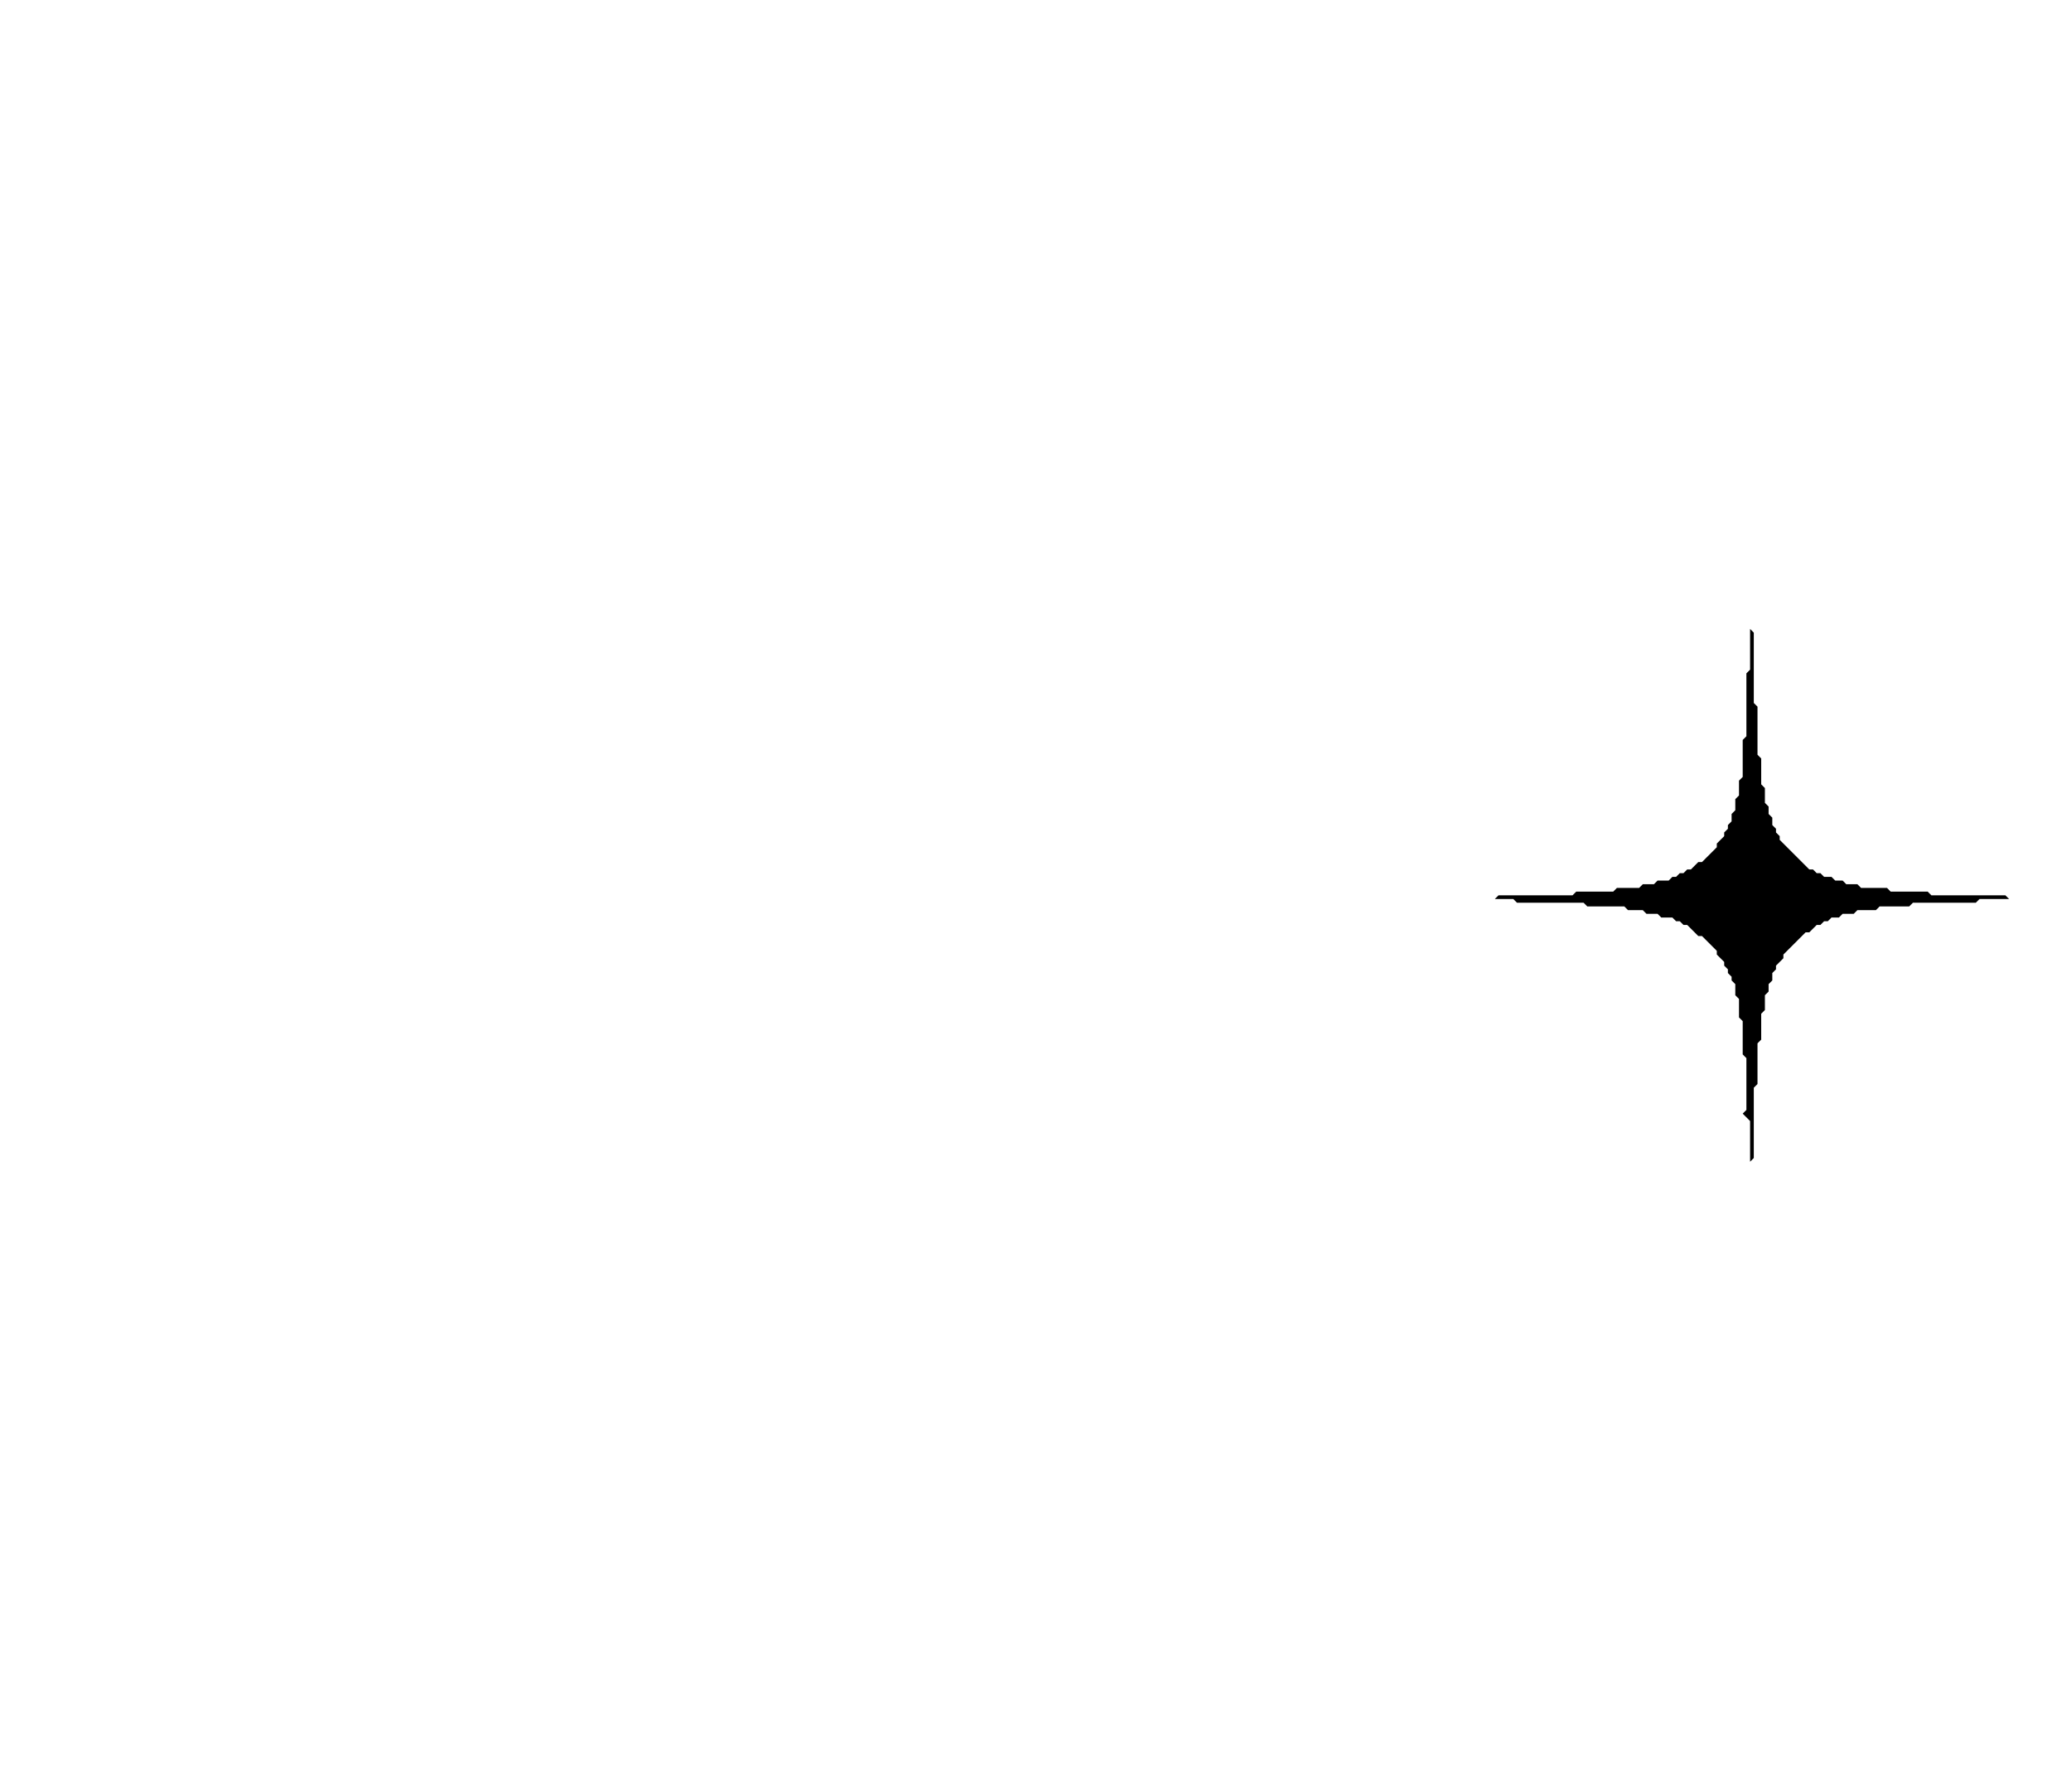
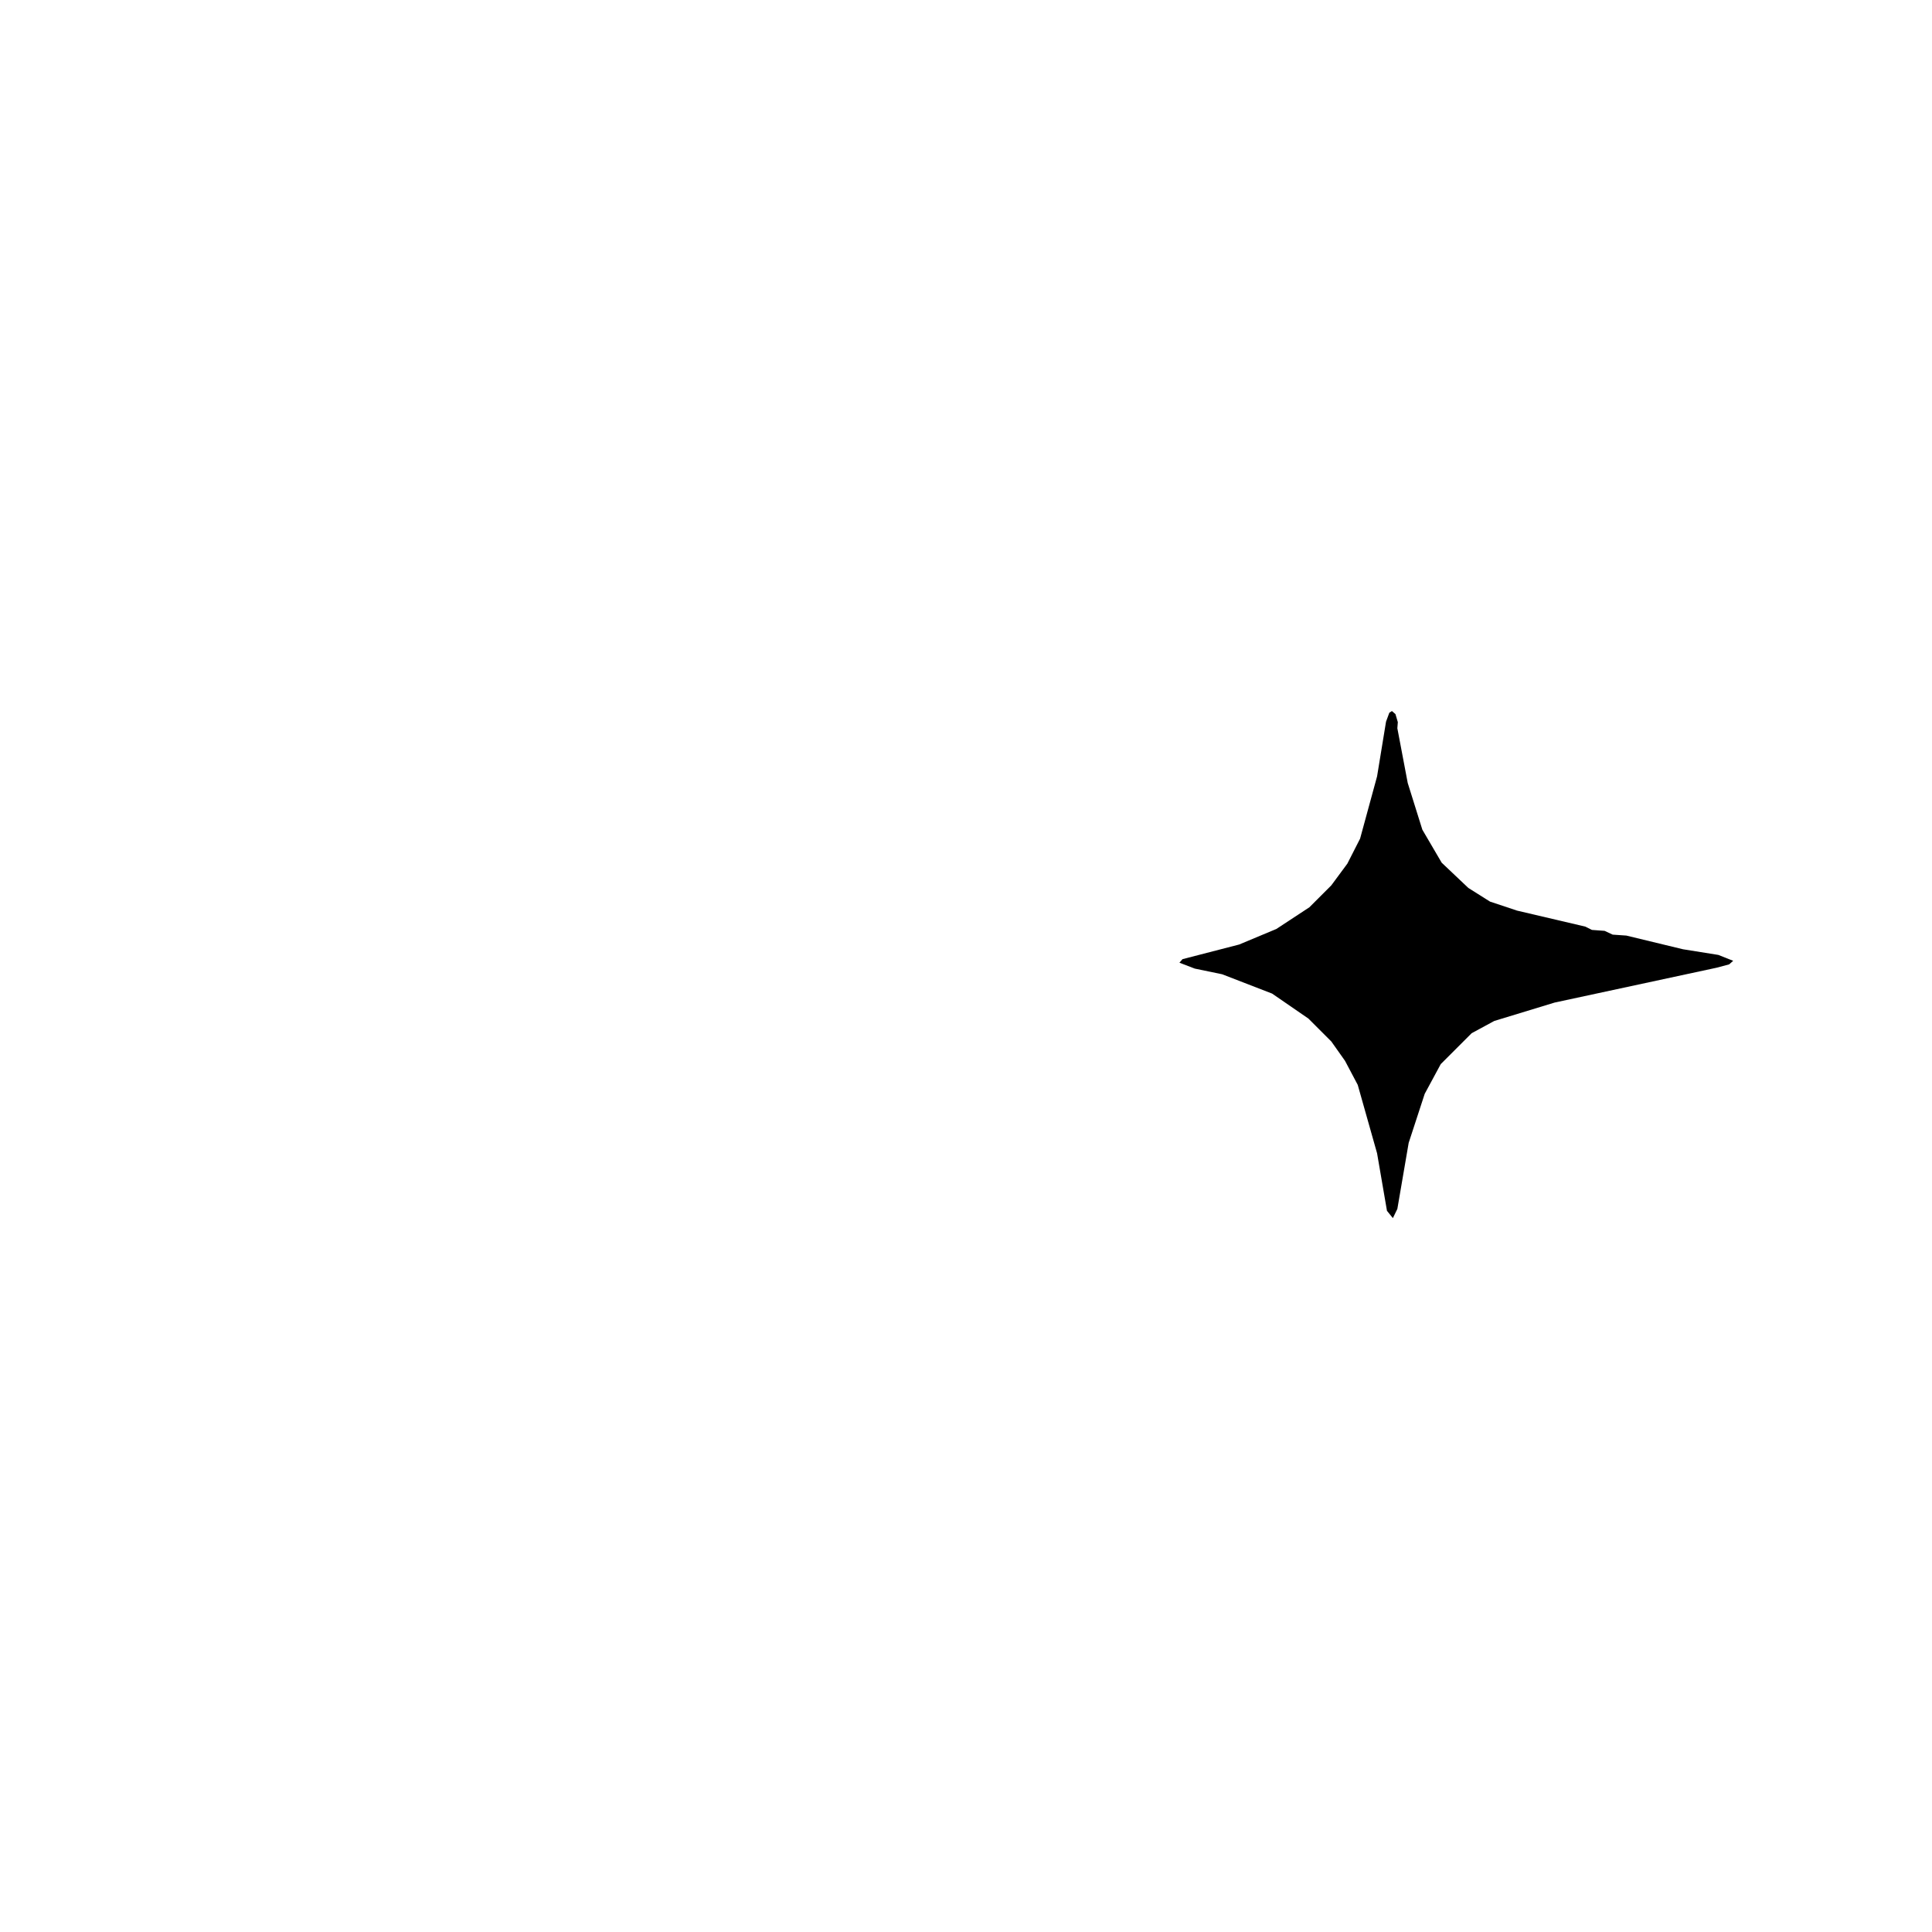
- <svg xmlns="http://www.w3.org/2000/svg" width="560" height="480" viewBox="0 0 560 480">
-   <path d="M 473 161 L 473 162 L 473 163 L 473 164 L 473 165 L 473 166 L 473 167 L 473 168 L 473 169 L 473 170 L 473 171 L 473 172 L 473 173 L 473 174 L 473 175 L 473 176 L 473 177 L 473 178 L 473 179 L 473 180 L 473 181 L 472 182 L 472 183 L 472 184 L 472 185 L 472 186 L 472 187 L 472 188 L 472 189 L 472 190 L 472 191 L 472 192 L 472 193 L 472 194 L 472 195 L 472 196 L 472 197 L 472 198 L 472 199 L 471 200 L 471 201 L 471 202 L 471 203 L 471 204 L 471 205 L 471 206 L 471 207 L 471 208 L 471 209 L 471 210 L 470 211 L 470 212 L 470 213 L 470 214 L 470 215 L 469 216 L 469 217 L 469 218 L 469 219 L 468 220 L 468 221 L 468 222 L 467 223 L 467 224 L 466 225 L 466 226 L 465 227 L 464 228 L 464 229 L 463 230 L 462 231 L 461 232 L 460 233 L 459 233 L 458 234 L 457 235 L 456 235 L 455 236 L 454 236 L 453 237 L 452 237 L 451 238 L 450 238 L 449 238 L 448 238 L 447 239 L 446 239 L 445 239 L 444 239 L 443 240 L 442 240 L 441 240 L 440 240 L 439 240 L 438 240 L 437 240 L 436 241 L 435 241 L 434 241 L 433 241 L 432 241 L 431 241 L 430 241 L 429 241 L 428 241 L 427 241 L 426 241 L 425 242 L 424 242 L 423 242 L 422 242 L 421 242 L 420 242 L 419 242 L 418 242 L 417 242 L 416 242 L 415 242 L 414 242 L 413 242 L 412 242 L 411 242 L 410 242 L 409 242 L 408 242 L 407 242 L 406 242 L 405 242 L 404 243 L 403 243 L 402 243 L 401 243 L 400 243 L 399 243 L 398 243 L 397 243 L 396 243 L 395 243 L 394 243 L 393 243 L 392 243 L 391 243 L 390 243 L 389 243 L 388 243 L 389 243 L 390 243 L 391 243 L 392 243 L 393 243 L 394 243 L 395 243 L 396 243 L 397 243 L 398 243 L 399 243 L 400 243 L 401 243 L 402 243 L 403 243 L 404 243 L 405 243 L 406 243 L 407 243 L 408 243 L 409 243 L 410 244 L 411 244 L 412 244 L 413 244 L 414 244 L 415 244 L 416 244 L 417 244 L 418 244 L 419 244 L 420 244 L 421 244 L 422 244 L 423 244 L 424 244 L 425 244 L 426 244 L 427 244 L 428 244 L 429 245 L 430 245 L 431 245 L 432 245 L 433 245 L 434 245 L 435 245 L 436 245 L 437 245 L 438 245 L 439 245 L 440 246 L 441 246 L 442 246 L 443 246 L 444 246 L 445 247 L 446 247 L 447 247 L 448 247 L 449 248 L 450 248 L 451 248 L 452 248 L 453 249 L 454 249 L 455 250 L 456 250 L 457 251 L 458 252 L 459 253 L 460 253 L 461 254 L 462 255 L 463 256 L 464 257 L 464 258 L 465 259 L 466 260 L 466 261 L 467 262 L 467 263 L 468 264 L 468 265 L 469 266 L 469 267 L 469 268 L 469 269 L 470 270 L 470 271 L 470 272 L 470 273 L 470 274 L 470 275 L 471 276 L 471 277 L 471 278 L 471 279 L 471 280 L 471 281 L 471 282 L 471 283 L 471 284 L 471 285 L 472 286 L 472 287 L 472 288 L 472 289 L 472 290 L 472 291 L 472 292 L 472 293 L 472 294 L 472 295 L 472 296 L 472 297 L 472 298 L 472 299 L 472 300 L 471 301 L 472 302 L 473 303 L 473 304 L 473 305 L 473 306 L 473 307 L 473 308 L 473 309 L 473 310 L 473 311 L 473 312 L 473 313 L 473 314 L 473 315 L 473 316 L 473 317 L 473 318 L 473 319 L 473 320 L 473 321 L 473 322 L 473 321 L 473 320 L 473 319 L 473 318 L 473 317 L 473 316 L 473 315 L 473 314 L 474 313 L 474 312 L 474 311 L 474 310 L 474 309 L 474 308 L 474 307 L 474 306 L 474 305 L 474 304 L 474 303 L 474 302 L 474 301 L 474 300 L 474 299 L 474 298 L 474 297 L 474 296 L 474 295 L 474 294 L 475 293 L 475 292 L 475 291 L 475 290 L 475 289 L 475 288 L 475 287 L 475 286 L 475 285 L 475 284 L 475 283 L 475 282 L 476 281 L 476 280 L 476 279 L 476 278 L 476 277 L 476 276 L 476 275 L 476 274 L 477 273 L 477 272 L 477 271 L 477 270 L 477 269 L 478 268 L 478 267 L 478 266 L 479 265 L 479 264 L 479 263 L 480 262 L 480 261 L 481 260 L 482 259 L 482 258 L 483 257 L 484 256 L 485 255 L 486 254 L 487 253 L 488 252 L 489 252 L 490 251 L 491 250 L 492 250 L 493 249 L 494 249 L 495 248 L 496 248 L 497 248 L 498 247 L 499 247 L 500 247 L 501 247 L 502 246 L 503 246 L 504 246 L 505 246 L 506 246 L 507 246 L 508 245 L 509 245 L 510 245 L 511 245 L 512 245 L 513 245 L 514 245 L 515 245 L 516 245 L 517 244 L 518 244 L 519 244 L 520 244 L 521 244 L 522 244 L 523 244 L 524 244 L 525 244 L 526 244 L 527 244 L 528 244 L 529 244 L 530 244 L 531 244 L 532 244 L 533 244 L 534 244 L 535 243 L 536 243 L 537 243 L 538 243 L 539 243 L 540 243 L 541 243 L 542 243 L 543 243 L 544 243 L 545 243 L 546 243 L 547 243 L 548 243 L 549 243 L 550 243 L 551 243 L 552 243 L 553 243 L 554 243 L 555 243 L 554 243 L 553 243 L 552 243 L 551 243 L 550 243 L 549 243 L 548 243 L 547 243 L 546 243 L 545 243 L 544 243 L 543 243 L 542 242 L 541 242 L 540 242 L 539 242 L 538 242 L 537 242 L 536 242 L 535 242 L 534 242 L 533 242 L 532 242 L 531 242 L 530 242 L 529 242 L 528 242 L 527 242 L 526 242 L 525 242 L 524 242 L 523 242 L 522 242 L 521 241 L 520 241 L 519 241 L 518 241 L 517 241 L 516 241 L 515 241 L 514 241 L 513 241 L 512 241 L 511 241 L 510 240 L 509 240 L 508 240 L 507 240 L 506 240 L 505 240 L 504 240 L 503 240 L 502 239 L 501 239 L 500 239 L 499 239 L 498 238 L 497 238 L 496 238 L 495 237 L 494 237 L 493 237 L 492 236 L 491 236 L 490 235 L 489 235 L 488 234 L 487 233 L 486 232 L 485 231 L 484 230 L 483 229 L 482 228 L 481 227 L 481 226 L 480 225 L 480 224 L 479 223 L 479 222 L 479 221 L 478 220 L 478 219 L 478 218 L 477 217 L 477 216 L 477 215 L 477 214 L 477 213 L 476 212 L 476 211 L 476 210 L 476 209 L 476 208 L 476 207 L 476 206 L 476 205 L 475 204 L 475 203 L 475 202 L 475 201 L 475 200 L 475 199 L 475 198 L 475 197 L 475 196 L 475 195 L 475 194 L 475 193 L 475 192 L 475 191 L 474 190 L 474 189 L 474 188 L 474 187 L 474 186 L 474 185 L 474 184 L 474 183 L 474 182 L 474 181 L 474 180 L 474 179 L 474 178 L 474 177 L 474 176 L 474 175 L 474 174 L 474 173 L 474 172 L 474 171 L 473 170 L 473 169 L 473 168 L 473 167 L 473 166 L 473 165 L 473 164 L 473 163 L 473 162 Z" fill="currentColor" />
+ <svg xmlns="http://www.w3.org/2000/svg" viewBox="0 0 4096 4096">
+   <path fill="currentColor" d="M 2953 2582.5 L 2940.5 2567 L 2919.5 2445 L 2878.5 2300 L 2851.5 2249 L 2822.5 2208 L 2774 2159.5 L 2697 2106.5 L 2591 2065.5 L 2533 2053.5 L 2500.5 2041 L 2507 2033.5 L 2627 2002.5 L 2706 1969.5 L 2776 1923.5 L 2822.5 1877 L 2856.5 1831 L 2883.5 1778 L 2919.5 1646 L 2938.5 1530 L 2945.5 1511 L 2951 1507.5 L 2958.5 1514 L 2963.5 1531 L 2962.5 1544 L 2984.5 1660 L 3015.5 1759 L 3056.5 1829 L 3113 1882.5 L 3159 1911.5 L 3216 1930.5 L 3361 1964.5 L 3375 1971.5 L 3402 1973.5 L 3419 1981.5 L 3448 1983.5 L 3568 2012.5 L 3643 2024.5 L 3674.5 2037 L 3666 2044.5 L 3640 2051.5 L 3296 2125.5 L 3168 2164.5 L 3120 2190.5 L 3054.5 2256 L 3020.5 2319 L 2986.5 2423 L 2962.5 2563 Z" />
</svg>
